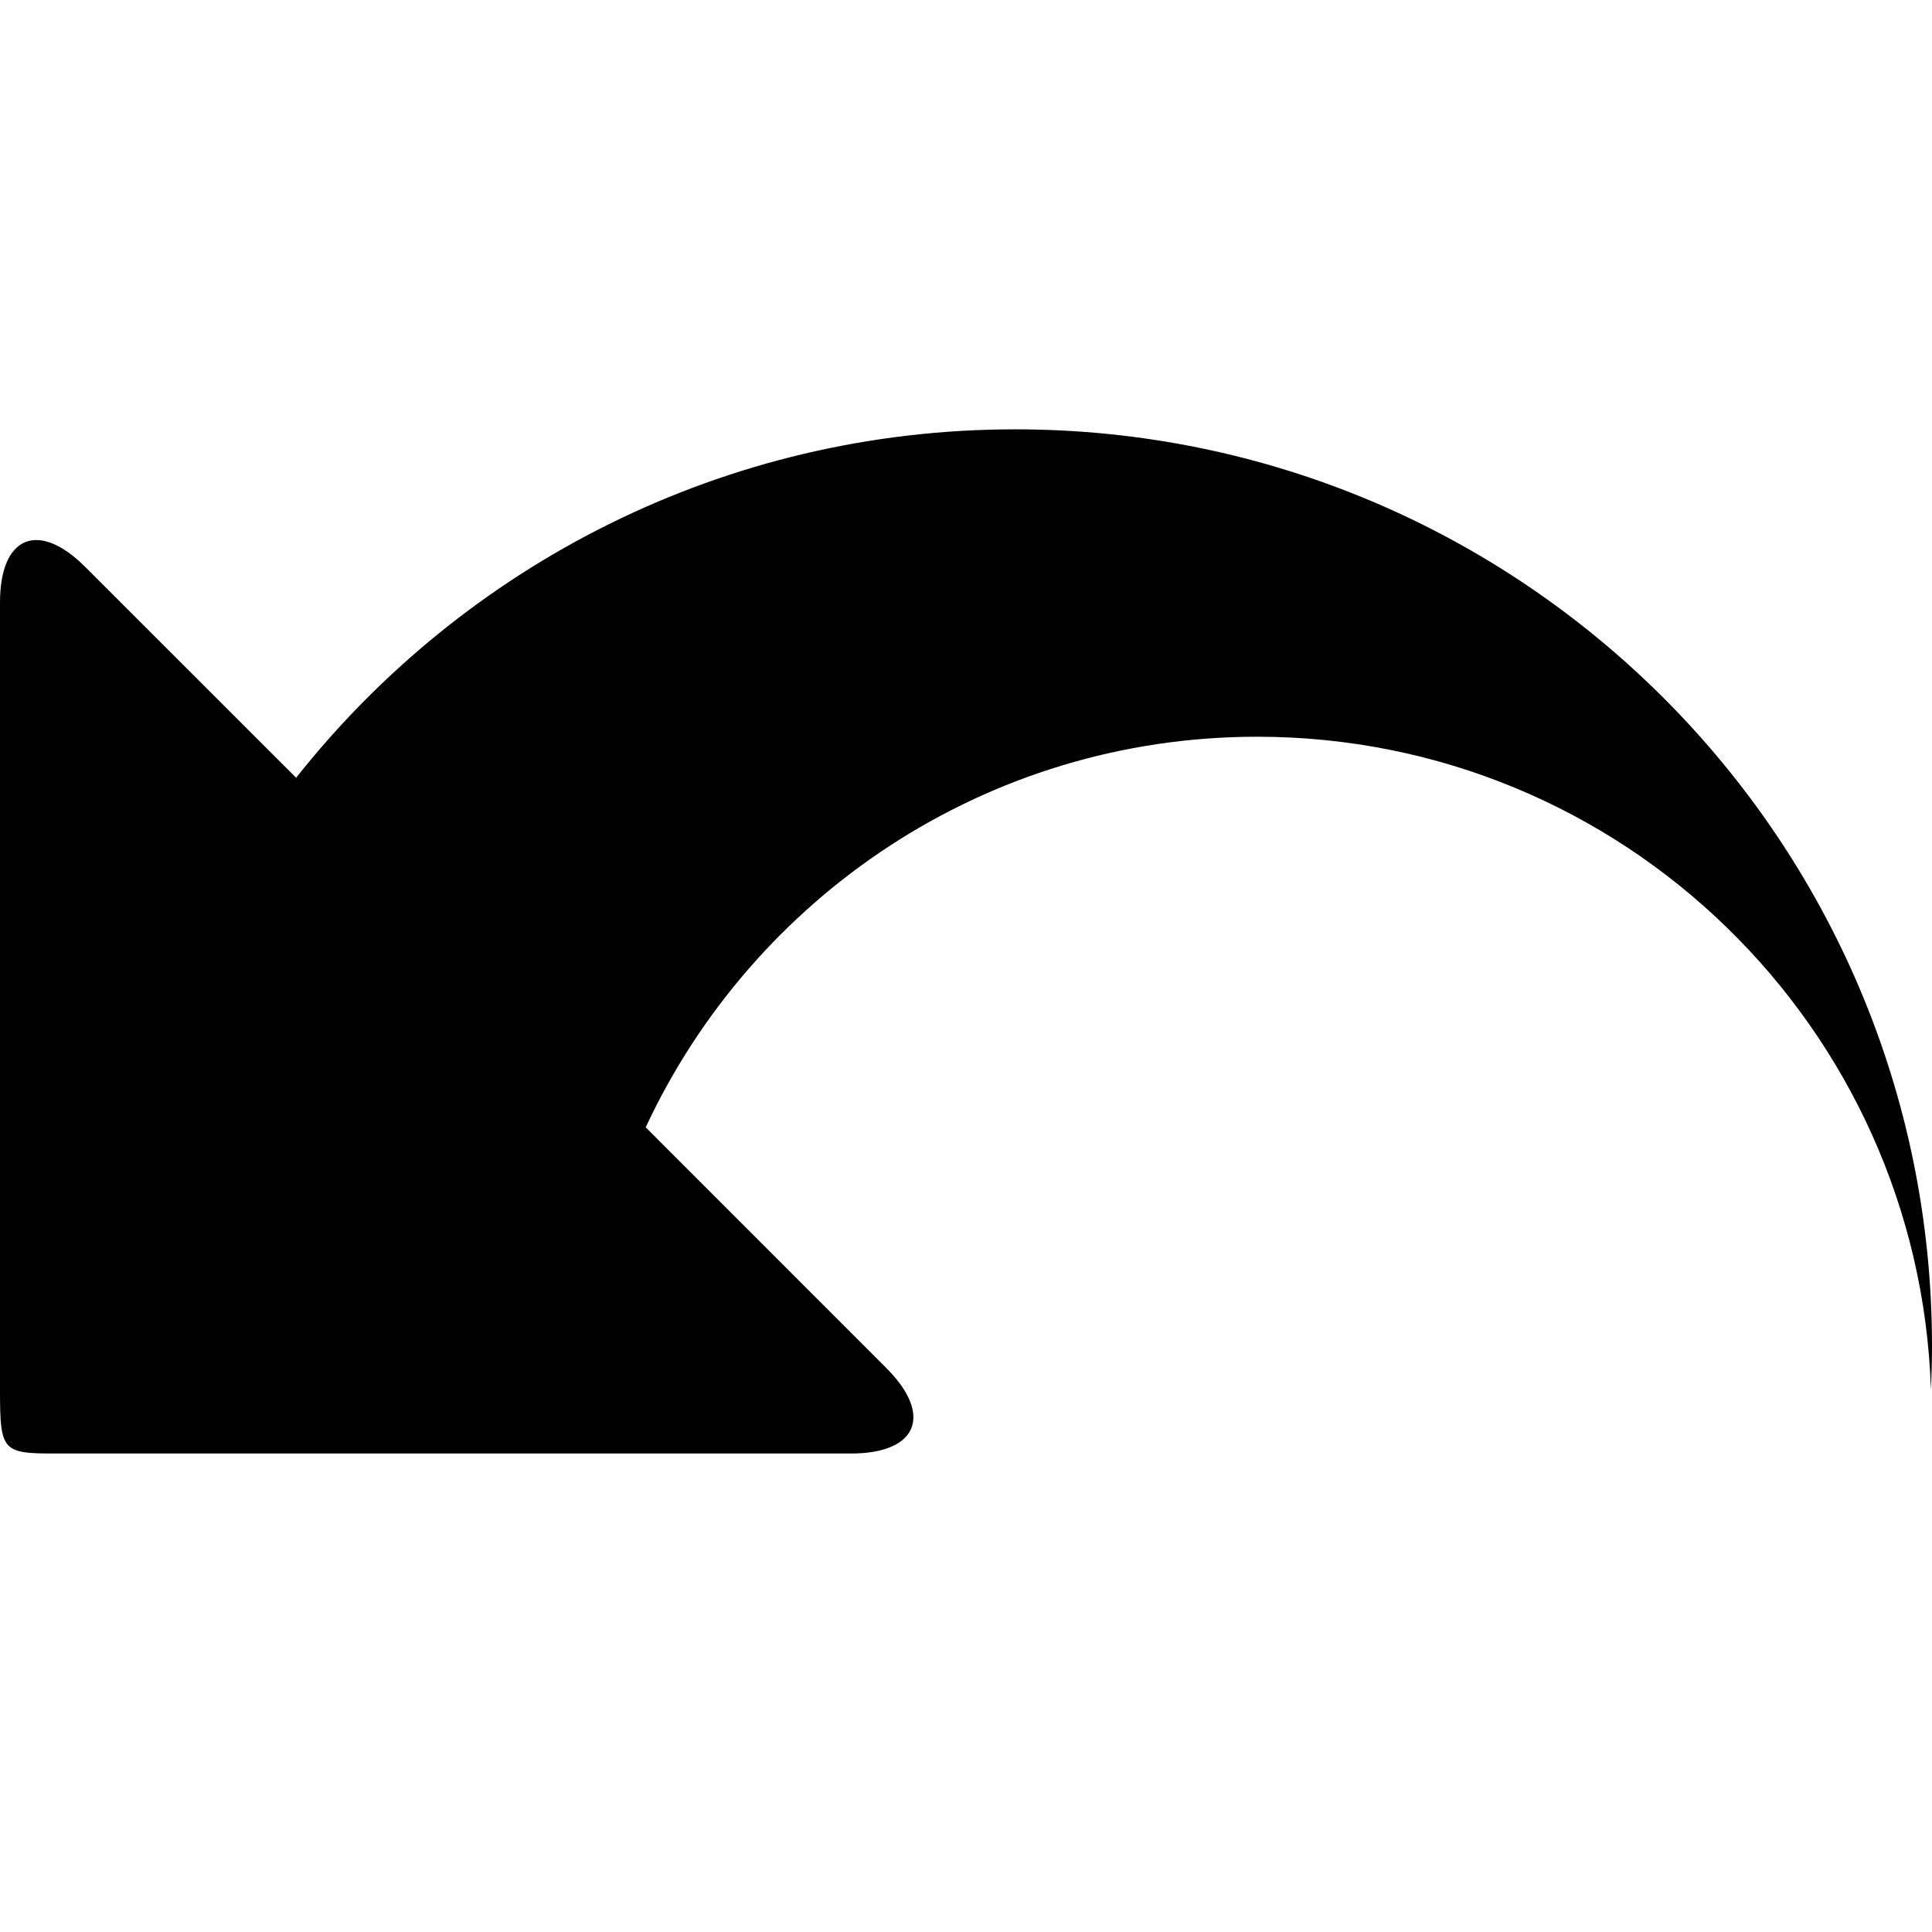
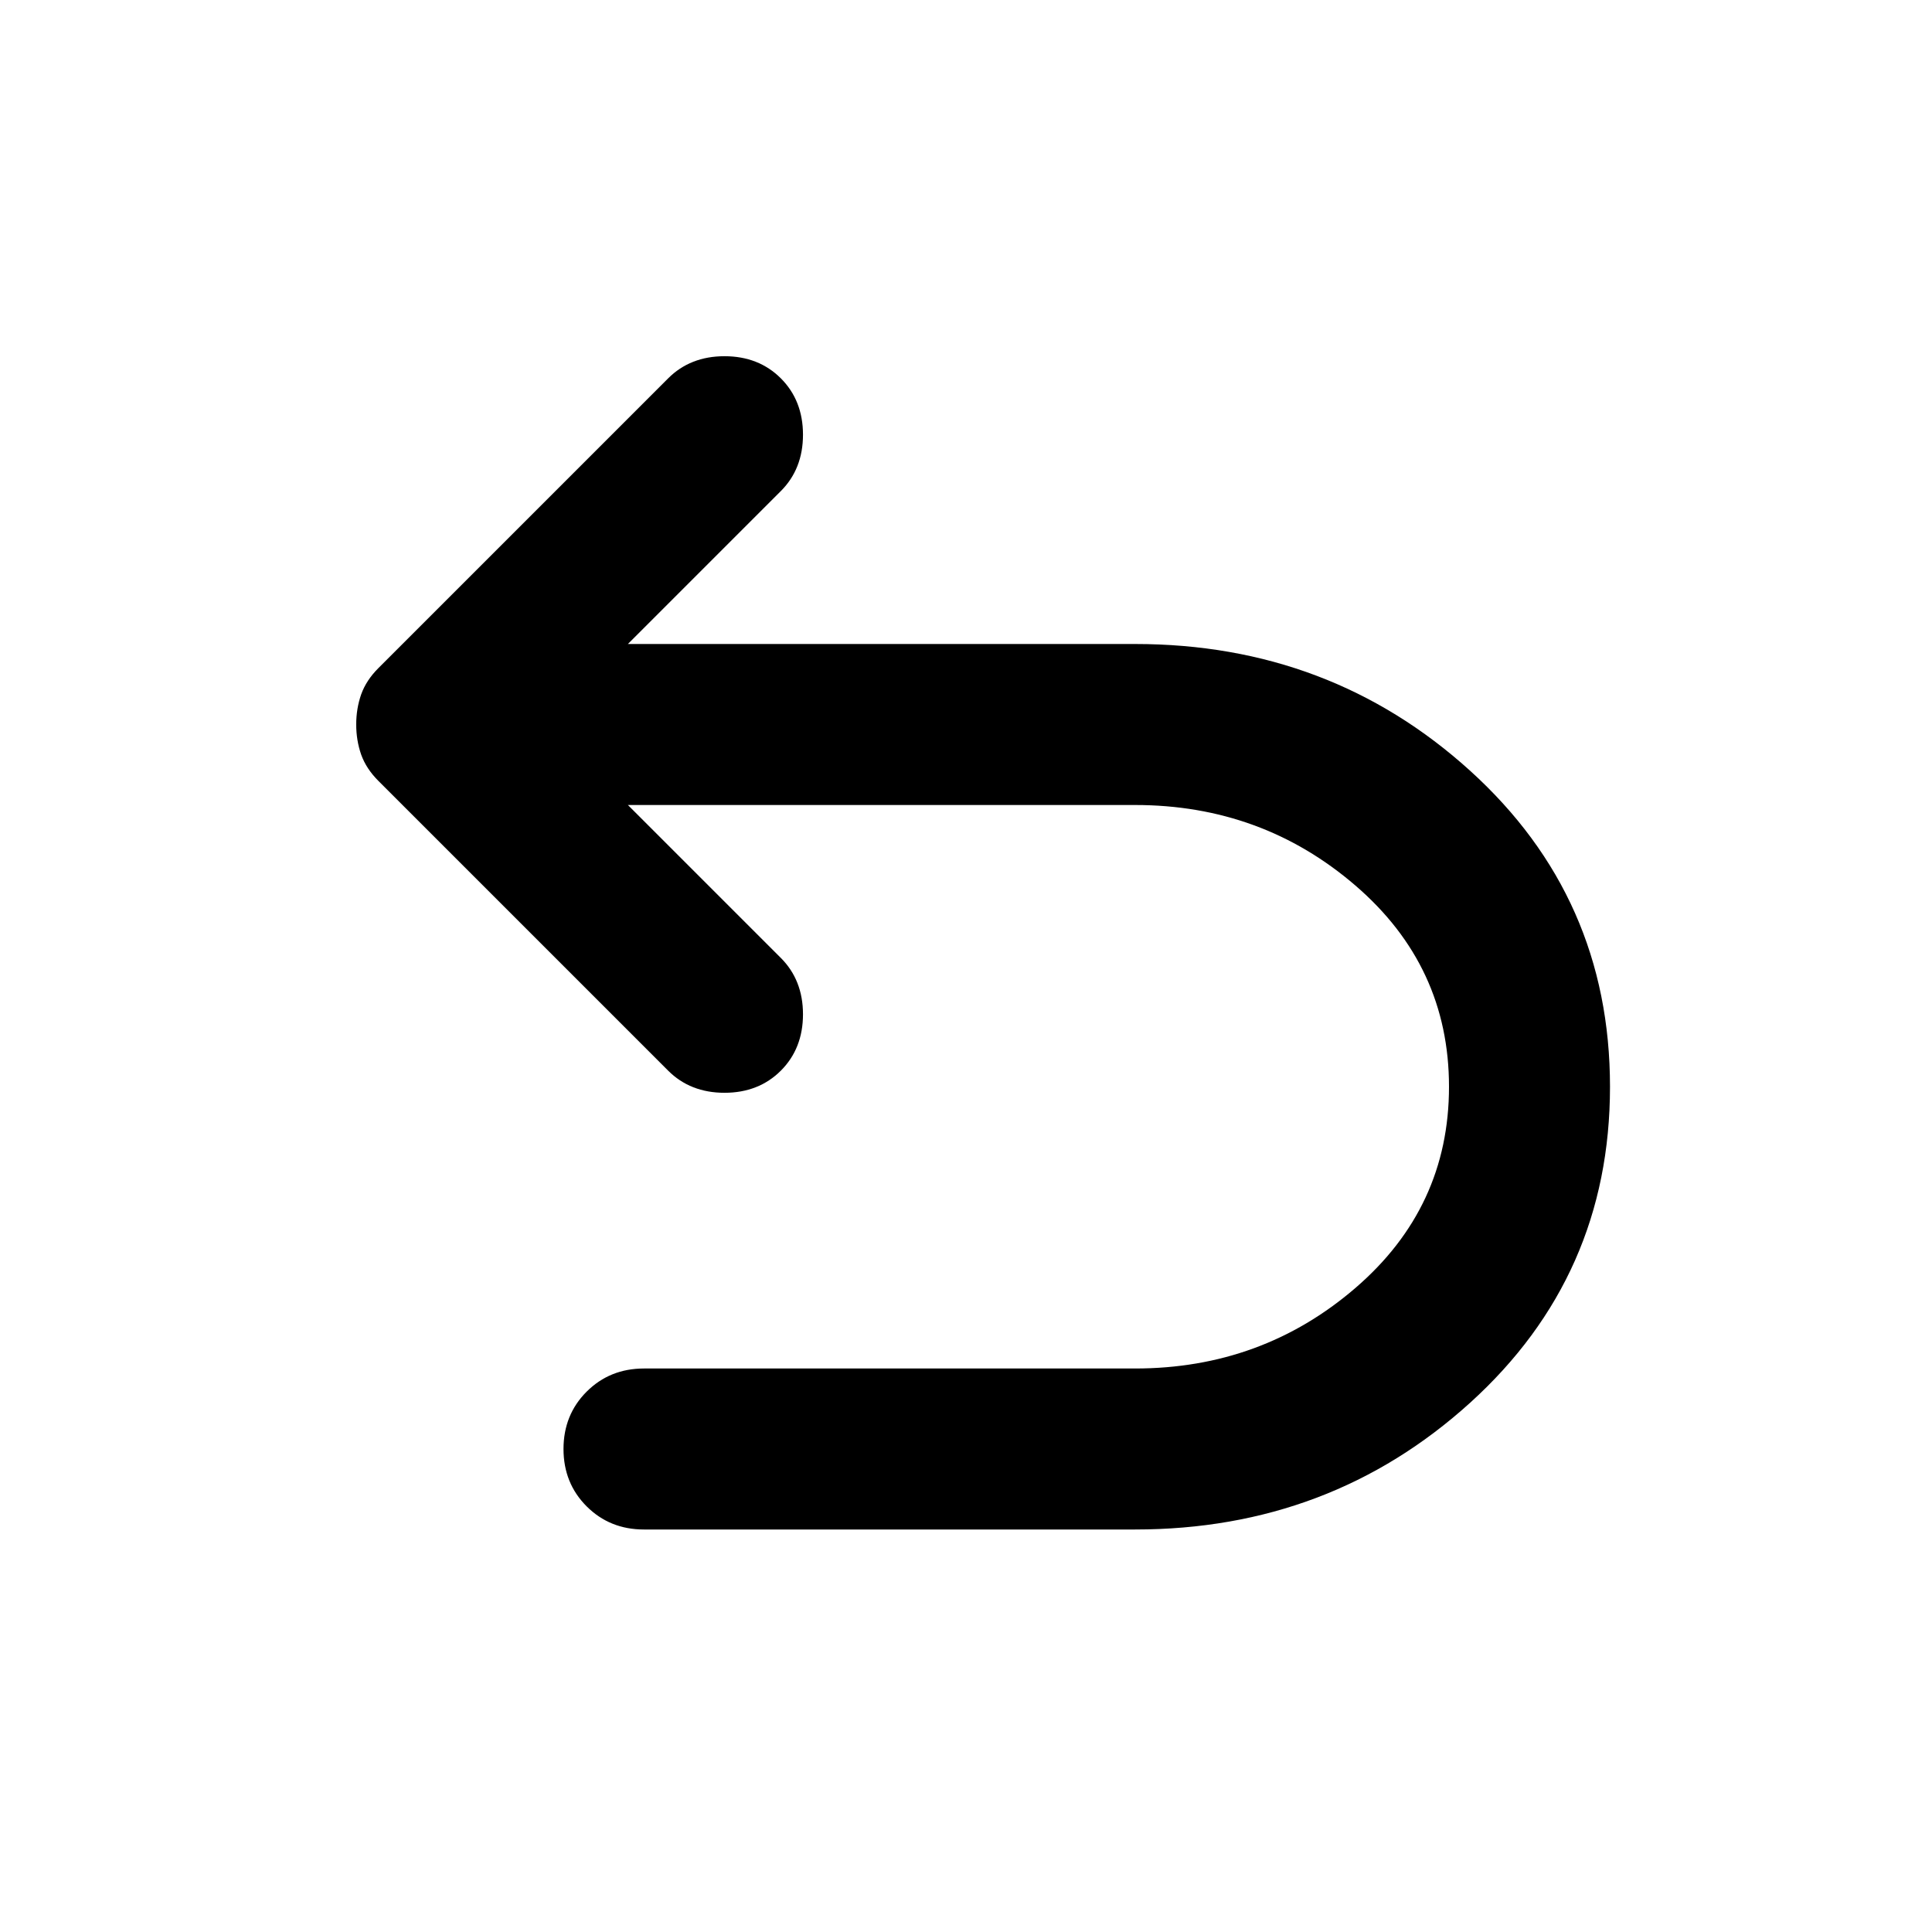
- <svg xmlns="http://www.w3.org/2000/svg" width="24" height="24" viewBox="0 0 18 10">
-   <path d="M12.458,7 C9.741,7 7.323,8.27 5.759,10.246 L3.795,8.283 C3.358,7.845 3,7.994 3,8.613 L3,15.948 C3,16.567 3.024,16.542 3.643,16.542 L10.929,16.542 C11.548,16.542 11.696,16.184 11.258,15.746 L9.016,13.503 C10.016,11.356 12.188,9.864 14.713,9.864 C18.116,9.864 20.881,12.571 20.99,15.948 C20.996,15.813 21,15.678 21,15.542 C21,10.824 17.176,7 12.458,7 Z" transform="translate(-3 -7)" />
+ <svg xmlns="http://www.w3.org/2000/svg" width="24" height="24" viewBox="0 0 24 24">
+   <path d="M8 19C7.717 19 7.479 18.904 7.287 18.712C7.096 18.521 7 18.283 7 18C7 17.717 7.096 17.479 7.287 17.288C7.479 17.096 7.717 17 8 17H14.1C15.15 17 16.062 16.667 16.837 16C17.612 15.333 18 14.5 18 13.5C18 12.5 17.612 11.667 16.837 11C16.062 10.333 15.15 10 14.1 10H7.8L9.7 11.9C9.883 12.083 9.975 12.317 9.975 12.6C9.975 12.883 9.883 13.117 9.7 13.3C9.517 13.483 9.283 13.575 9 13.575C8.717 13.575 8.483 13.483 8.3 13.3L4.7 9.7C4.6 9.6 4.529 9.492 4.487 9.375C4.446 9.258 4.425 9.133 4.425 9C4.425 8.867 4.446 8.742 4.487 8.625C4.529 8.508 4.6 8.4 4.7 8.3L8.3 4.7C8.483 4.517 8.717 4.425 9 4.425C9.283 4.425 9.517 4.517 9.7 4.7C9.883 4.883 9.975 5.117 9.975 5.4C9.975 5.683 9.883 5.917 9.7 6.1L7.8 8H14.1C15.717 8 17.104 8.525 18.263 9.575C19.421 10.625 20 11.933 20 13.5C20 15.067 19.421 16.375 18.263 17.425C17.104 18.475 15.717 19 14.1 19H8Z" fill="black" />
</svg>
